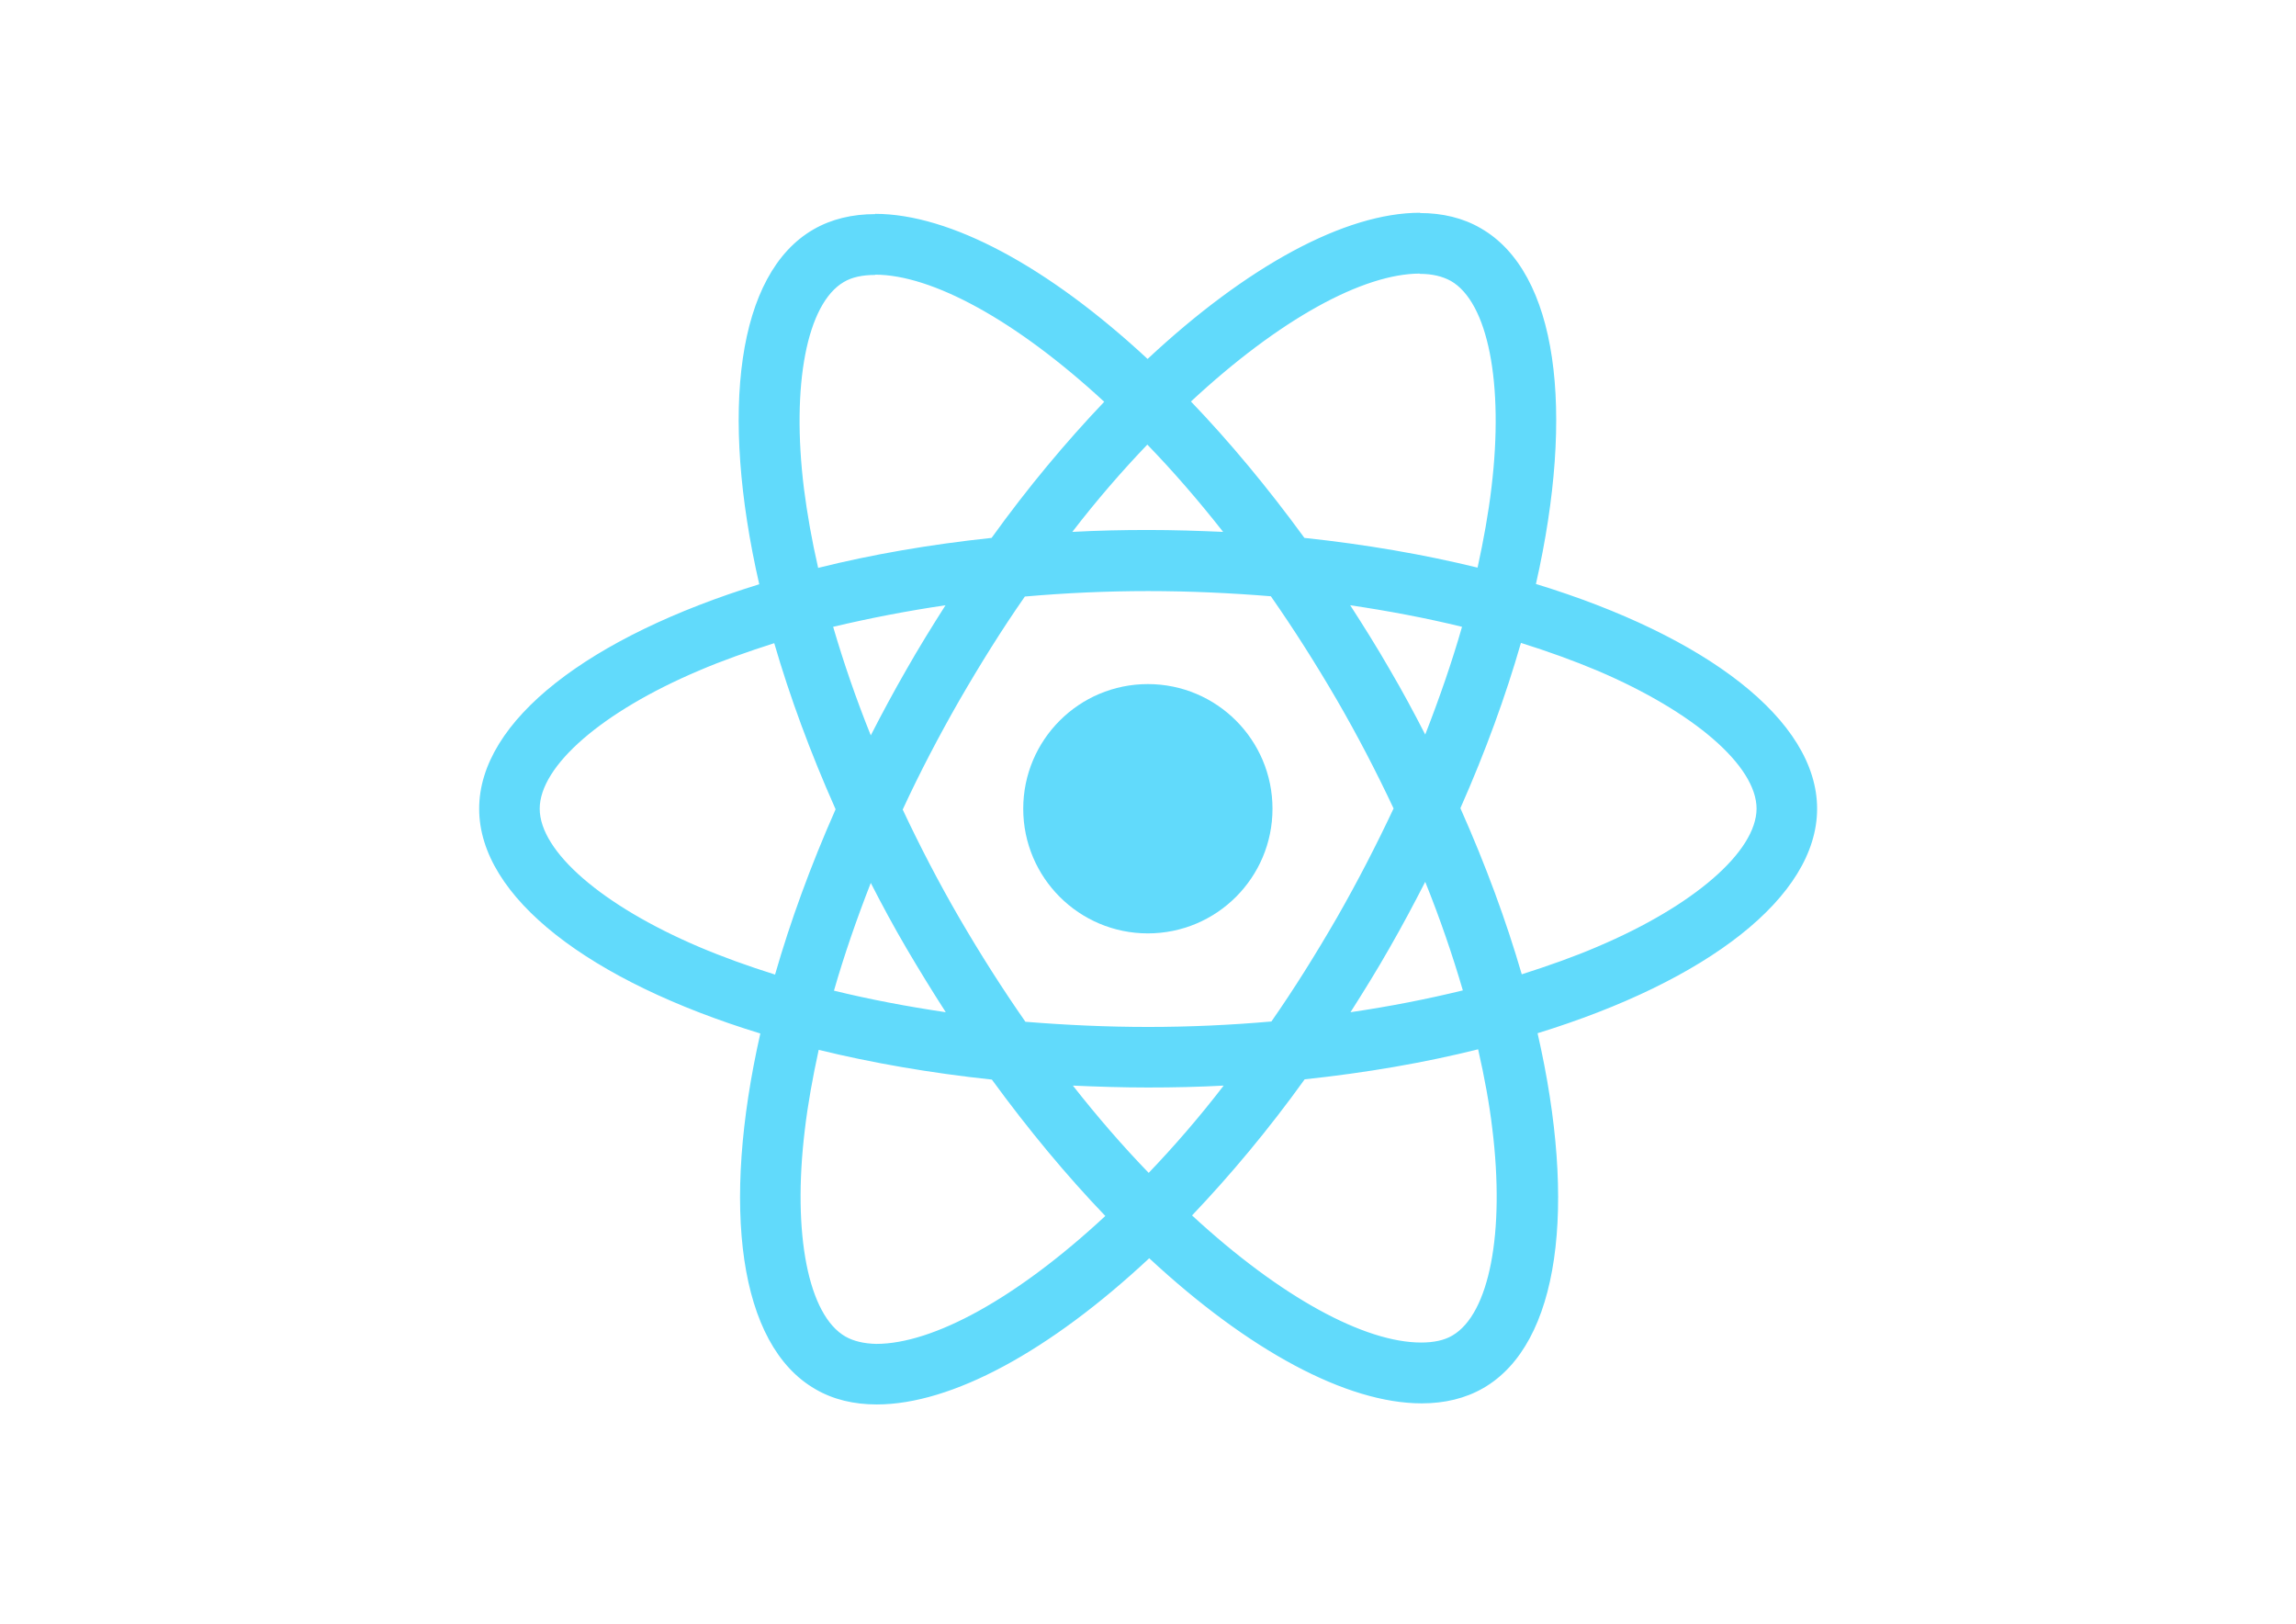
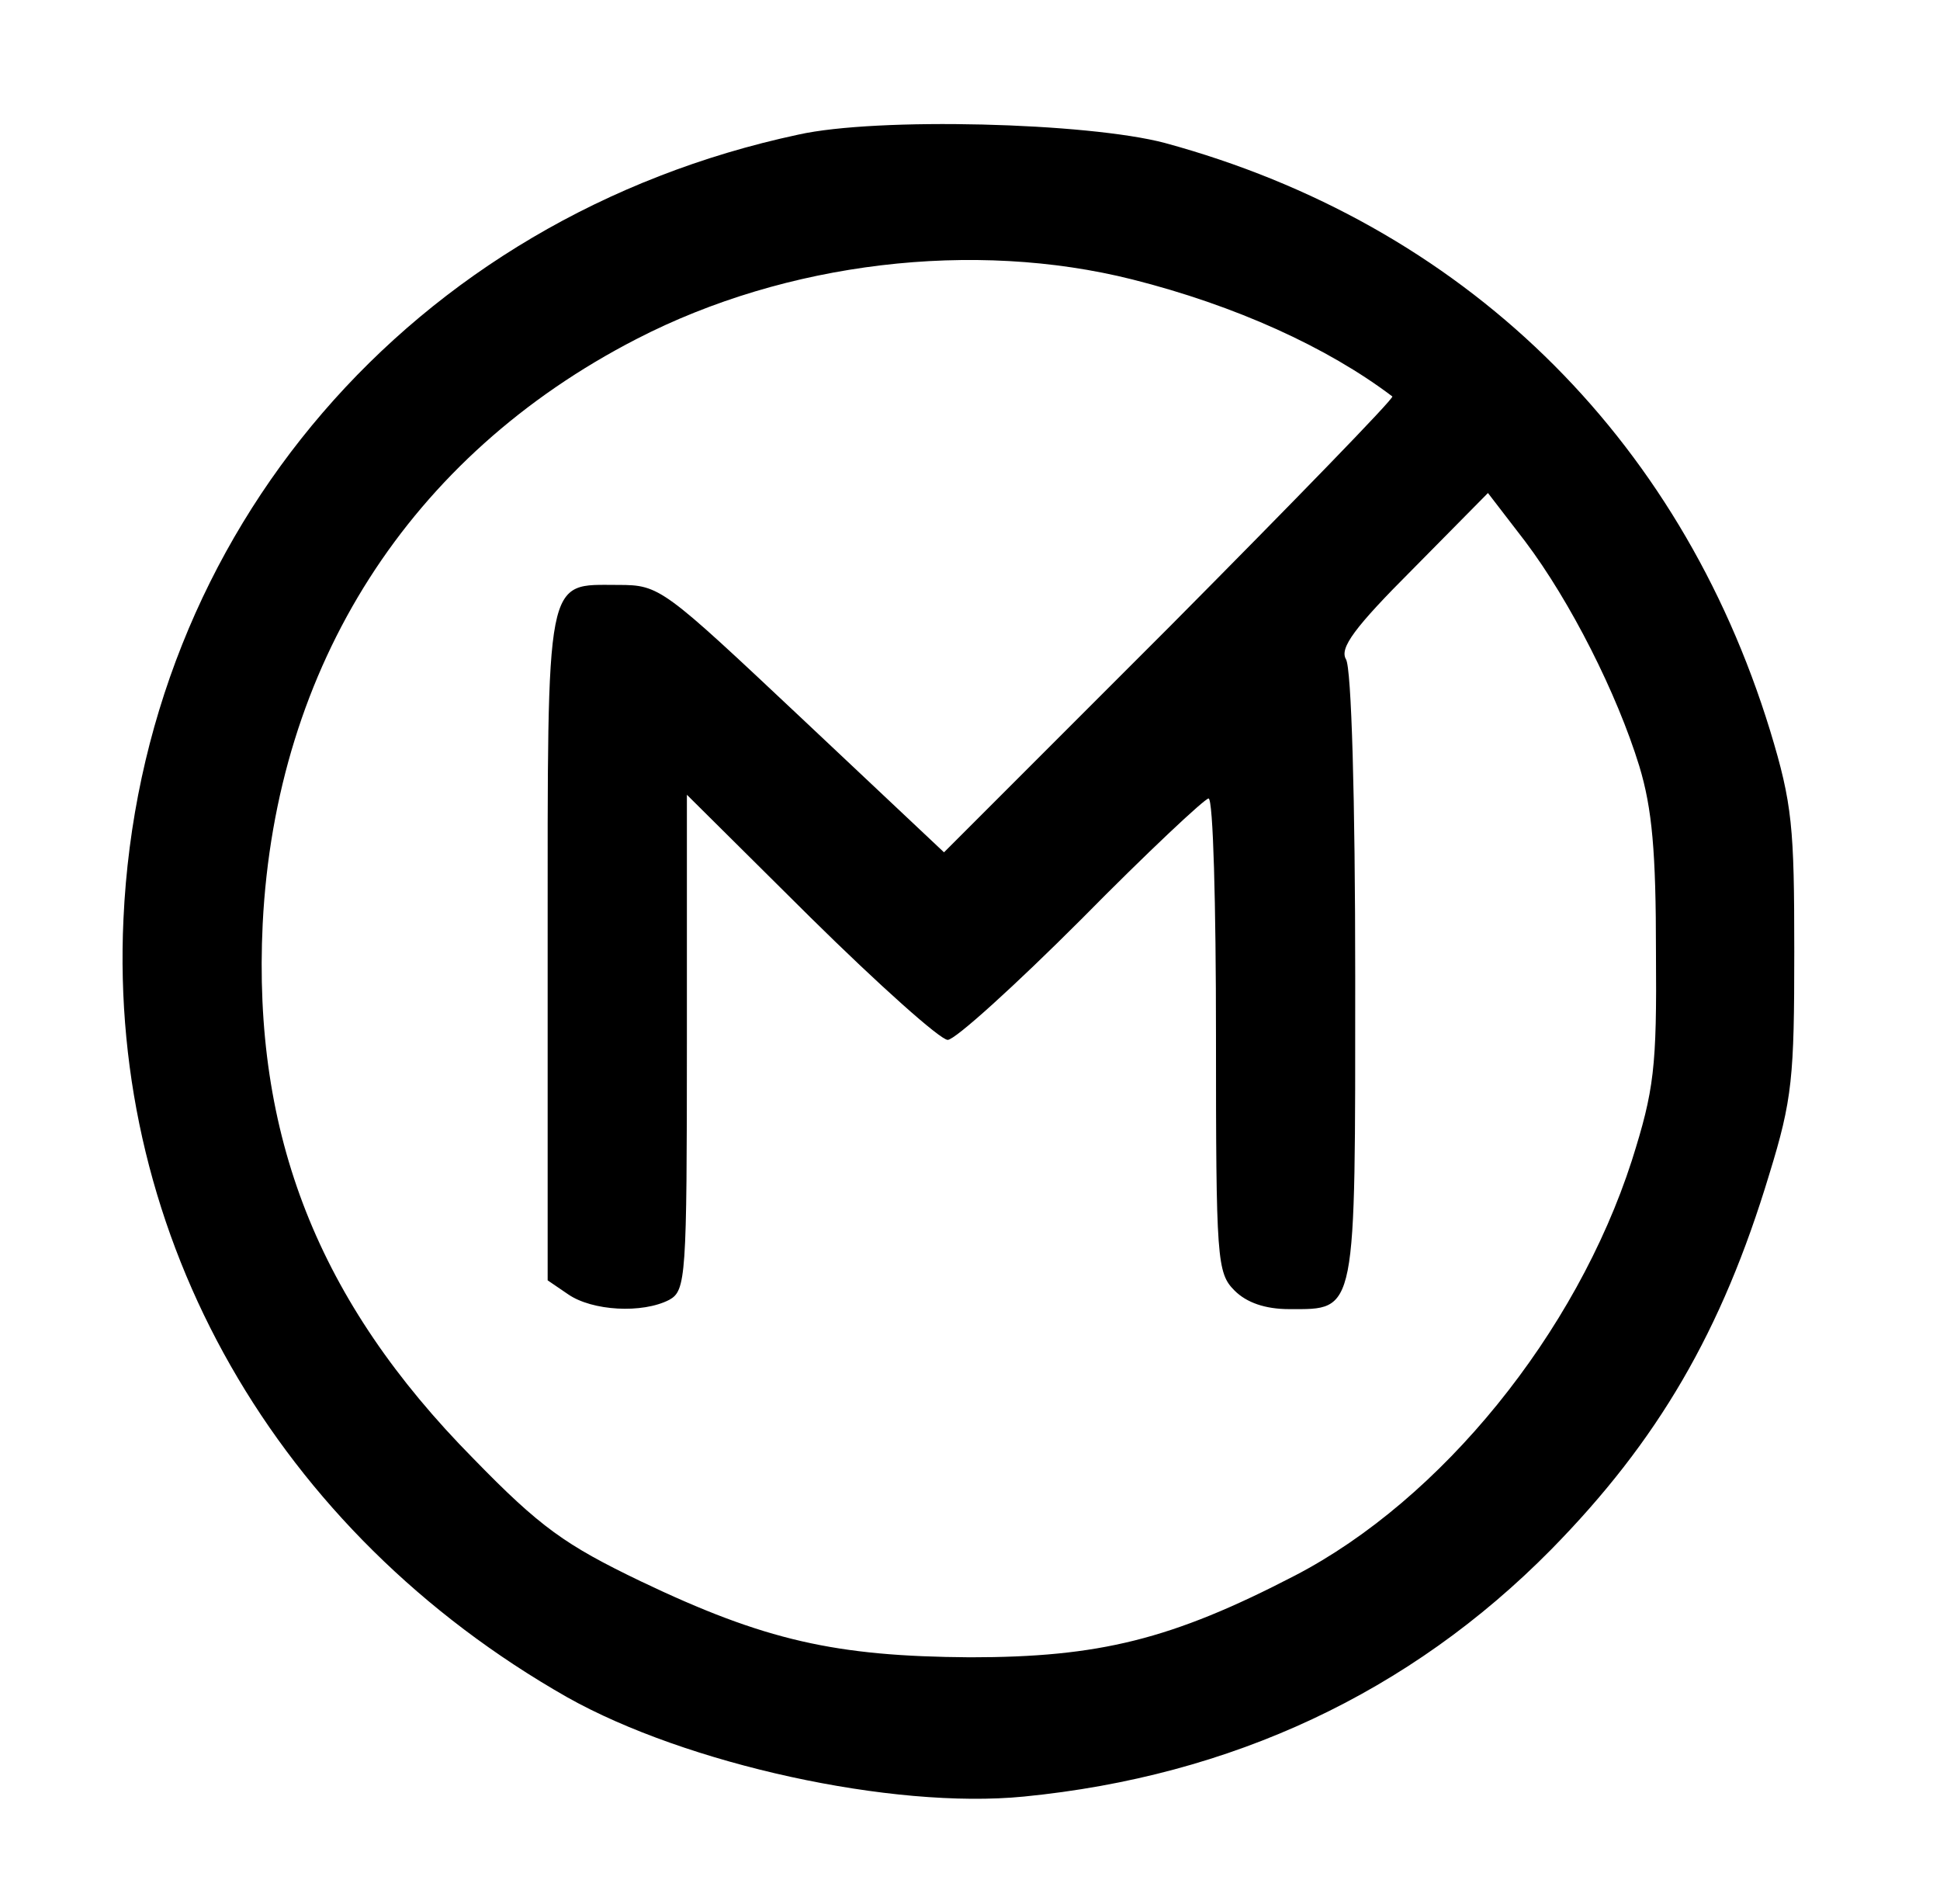
- <svg xmlns="http://www.w3.org/2000/svg" viewBox="0 0 841.9 595.3">
-   <g fill="#61DAFB">
-     <path d="M666.3 296.5c0-32.5-40.7-63.3-103.1-82.4 14.4-63.6 8-114.2-20.2-130.4-6.5-3.8-14.1-5.6-22.4-5.6v22.3c4.6 0 8.3.9 11.4 2.6 13.6 7.8 19.5 37.5 14.9 75.7-1.1 9.4-2.9 19.3-5.1 29.4-19.6-4.8-41-8.5-63.5-10.9-13.5-18.5-27.5-35.3-41.6-50 32.6-30.3 63.2-46.9 84-46.9V78c-27.5 0-63.5 19.6-99.9 53.6-36.4-33.8-72.4-53.2-99.9-53.2v22.3c20.7 0 51.4 16.5 84 46.6-14 14.7-28 31.4-41.3 49.9-22.6 2.4-44 6.1-63.6 11-2.3-10-4-19.7-5.2-29-4.7-38.2 1.1-67.9 14.6-75.8 3-1.8 6.9-2.6 11.5-2.6V78.5c-8.4 0-16 1.8-22.6 5.6-28.1 16.2-34.4 66.7-19.9 130.1-62.2 19.2-102.7 49.9-102.7 82.3 0 32.5 40.7 63.3 103.1 82.4-14.4 63.6-8 114.2 20.2 130.4 6.5 3.8 14.1 5.6 22.5 5.6 27.5 0 63.5-19.6 99.9-53.6 36.4 33.8 72.4 53.2 99.9 53.2 8.4 0 16-1.8 22.6-5.6 28.1-16.2 34.4-66.7 19.9-130.1 62-19.1 102.5-49.9 102.5-82.3zm-130.2-66.7c-3.7 12.9-8.3 26.2-13.5 39.5-4.1-8-8.4-16-13.1-24-4.6-8-9.5-15.8-14.4-23.4 14.2 2.1 27.9 4.7 41 7.9zm-45.8 106.5c-7.8 13.5-15.8 26.3-24.1 38.2-14.9 1.3-30 2-45.2 2-15.1 0-30.2-.7-45-1.9-8.3-11.9-16.4-24.6-24.2-38-7.6-13.1-14.5-26.4-20.8-39.8 6.2-13.4 13.2-26.8 20.7-39.9 7.8-13.5 15.8-26.3 24.1-38.2 14.9-1.3 30-2 45.2-2 15.1 0 30.2.7 45 1.9 8.3 11.9 16.4 24.6 24.2 38 7.6 13.1 14.5 26.4 20.8 39.8-6.3 13.4-13.2 26.8-20.7 39.9zm32.3-13c5.4 13.4 10 26.8 13.8 39.8-13.1 3.2-26.9 5.9-41.2 8 4.9-7.7 9.8-15.6 14.4-23.7 4.6-8 8.9-16.1 13-24.1zM421.2 430c-9.3-9.6-18.6-20.3-27.8-32 9 .4 18.2.7 27.5.7 9.4 0 18.7-.2 27.8-.7-9 11.7-18.3 22.4-27.5 32zm-74.4-58.9c-14.2-2.1-27.9-4.7-41-7.9 3.7-12.9 8.3-26.2 13.5-39.5 4.1 8 8.4 16 13.1 24 4.7 8 9.5 15.8 14.4 23.4zM420.7 163c9.3 9.6 18.6 20.3 27.8 32-9-.4-18.2-.7-27.5-.7-9.4 0-18.7.2-27.8.7 9-11.7 18.3-22.4 27.5-32zm-74 58.9c-4.9 7.7-9.8 15.6-14.4 23.7-4.6 8-8.9 16-13 24-5.4-13.4-10-26.8-13.8-39.8 13.1-3.1 26.9-5.8 41.2-7.9zm-90.5 125.2c-35.4-15.1-58.3-34.9-58.3-50.6 0-15.7 22.9-35.6 58.3-50.6 8.6-3.7 18-7 27.7-10.1 5.7 19.6 13.2 40 22.5 60.9-9.2 20.8-16.6 41.1-22.2 60.6-9.9-3.1-19.3-6.5-28-10.2zM310 490c-13.6-7.8-19.5-37.5-14.9-75.7 1.1-9.4 2.9-19.3 5.1-29.4 19.6 4.8 41 8.5 63.5 10.9 13.5 18.5 27.5 35.3 41.6 50-32.6 30.3-63.2 46.9-84 46.9-4.5-.1-8.3-1-11.3-2.7zm237.2-76.2c4.7 38.2-1.1 67.9-14.6 75.8-3 1.8-6.9 2.6-11.5 2.6-20.7 0-51.4-16.5-84-46.6 14-14.7 28-31.4 41.3-49.9 22.6-2.4 44-6.1 63.6-11 2.3 10.1 4.1 19.8 5.2 29.1zm38.5-66.7c-8.6 3.7-18 7-27.7 10.1-5.7-19.6-13.2-40-22.5-60.9 9.2-20.8 16.6-41.1 22.2-60.6 9.9 3.1 19.3 6.5 28.1 10.2 35.4 15.1 58.3 34.9 58.3 50.6-.1 15.7-23 35.6-58.4 50.6zM320.8 78.4z" />
-     <circle cx="420.9" cy="296.5" r="45.7" />
-     <path d="M520.5 78.1z" />
+ <svg xmlns="http://www.w3.org/2000/svg" version="1.0" width="209pt" height="205pt" viewBox="0 0 209 205" preserveAspectRatio="xMidYMid meet">
+   <g transform="translate(0,205) scale(0.1,-0.1)" fill="#000000" stroke="none">
+     <path d="M860 1905 c-416 -89 -708 -428 -727 -845 -16 -344 165 -660 478 -838 128 -72 350 -121 492 -107 224 22 416 112 568 266 115 117 184 235 235 404 25 81 27 105 27 240 0 134 -2 159 -26 238 -98 319 -332 546 -652 633 -83 22 -310 28 -395 9z m360 -156 c111 -28 210 -73 280 -126 2 -2 -106 -113 -240 -248 l-243 -243 -153 144 c-150 141 -153 144 -198 144 -79 0 -76 16 -76 -390 l0 -359 22 -15 c26 -18 80 -21 109 -6 18 10 19 24 19 277 l0 267 133 -132 c74 -73 140 -132 148 -132 8 0 73 59 144 130 71 72 133 130 137 130 5 0 8 -115 8 -255 0 -242 1 -256 20 -275 13 -13 33 -20 59 -20 73 0 71 -8 71 358 0 190 -4 333 -10 342 -7 12 9 34 72 97 l81 82 40 -52 c49 -65 99 -164 123 -242 14 -46 18 -93 18 -200 1 -125 -2 -149 -26 -225 -60 -186 -205 -365 -363 -447 -133 -69 -211 -88 -350 -88 -145 1 -221 18 -355 82 -81 39 -108 58 -180 132 -167 169 -238 348 -227 576 14 278 158 504 403 630 161 83 363 107 534 64z" />
  </g>
</svg>
